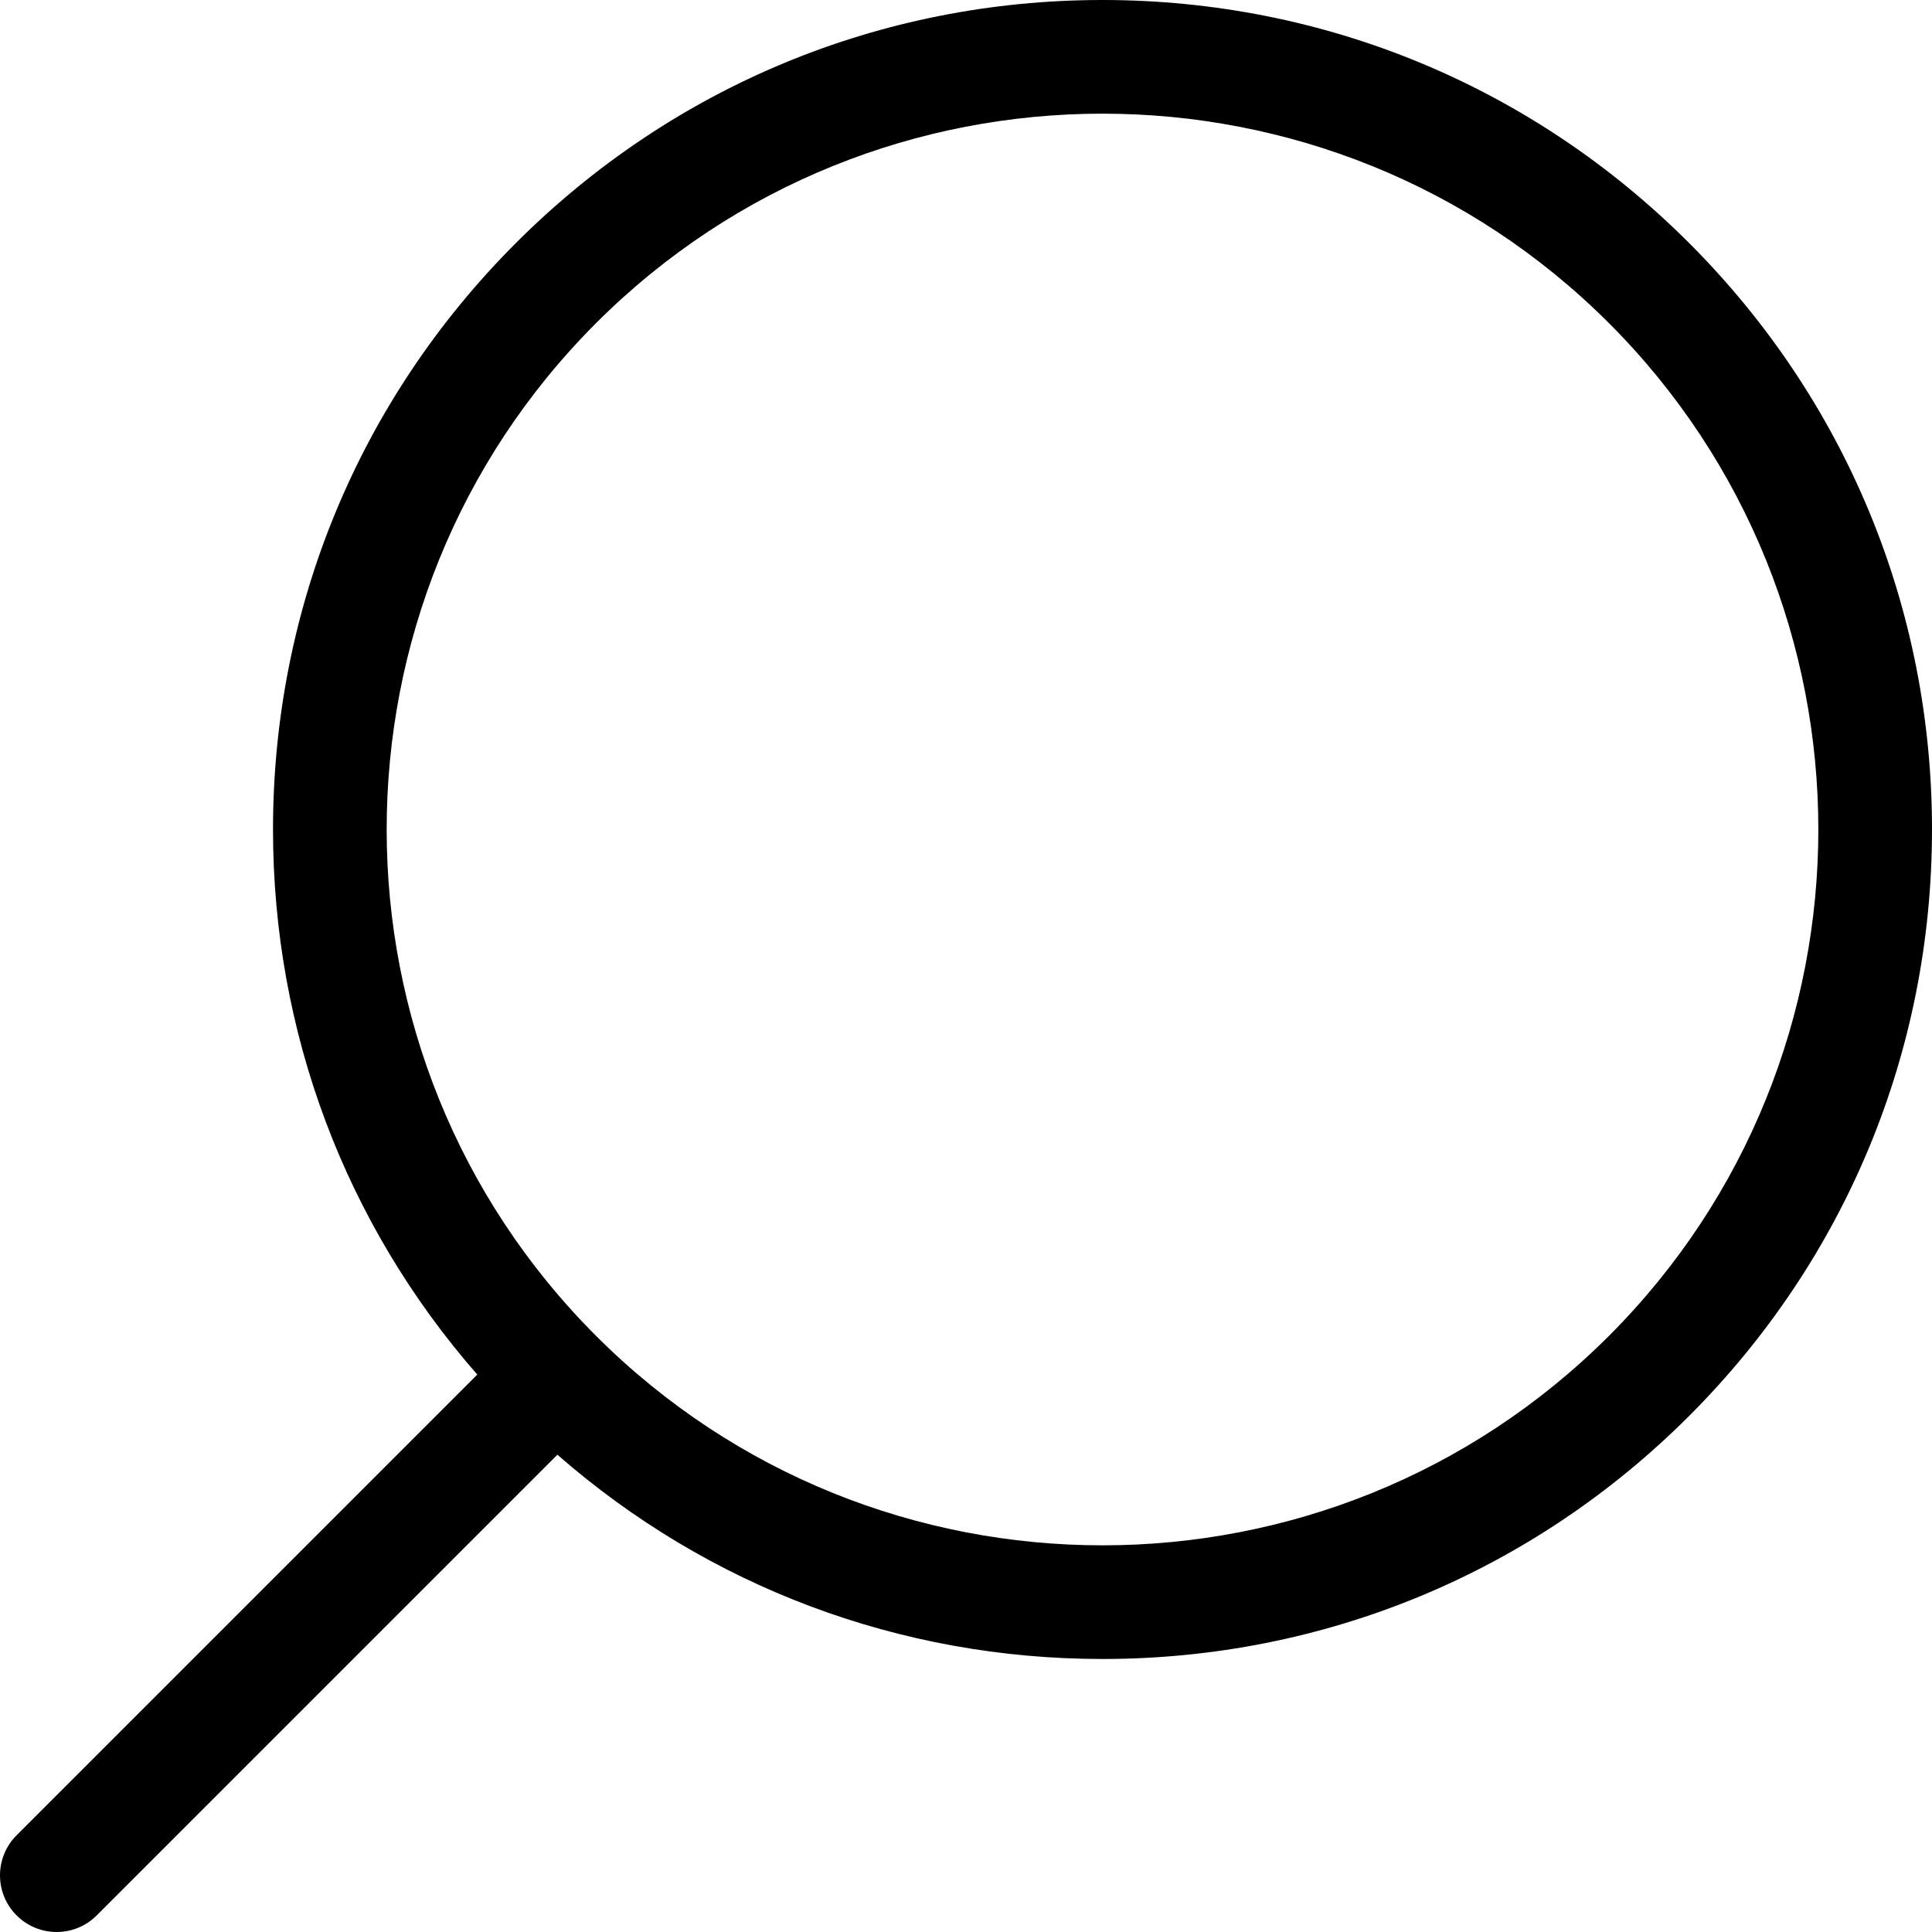
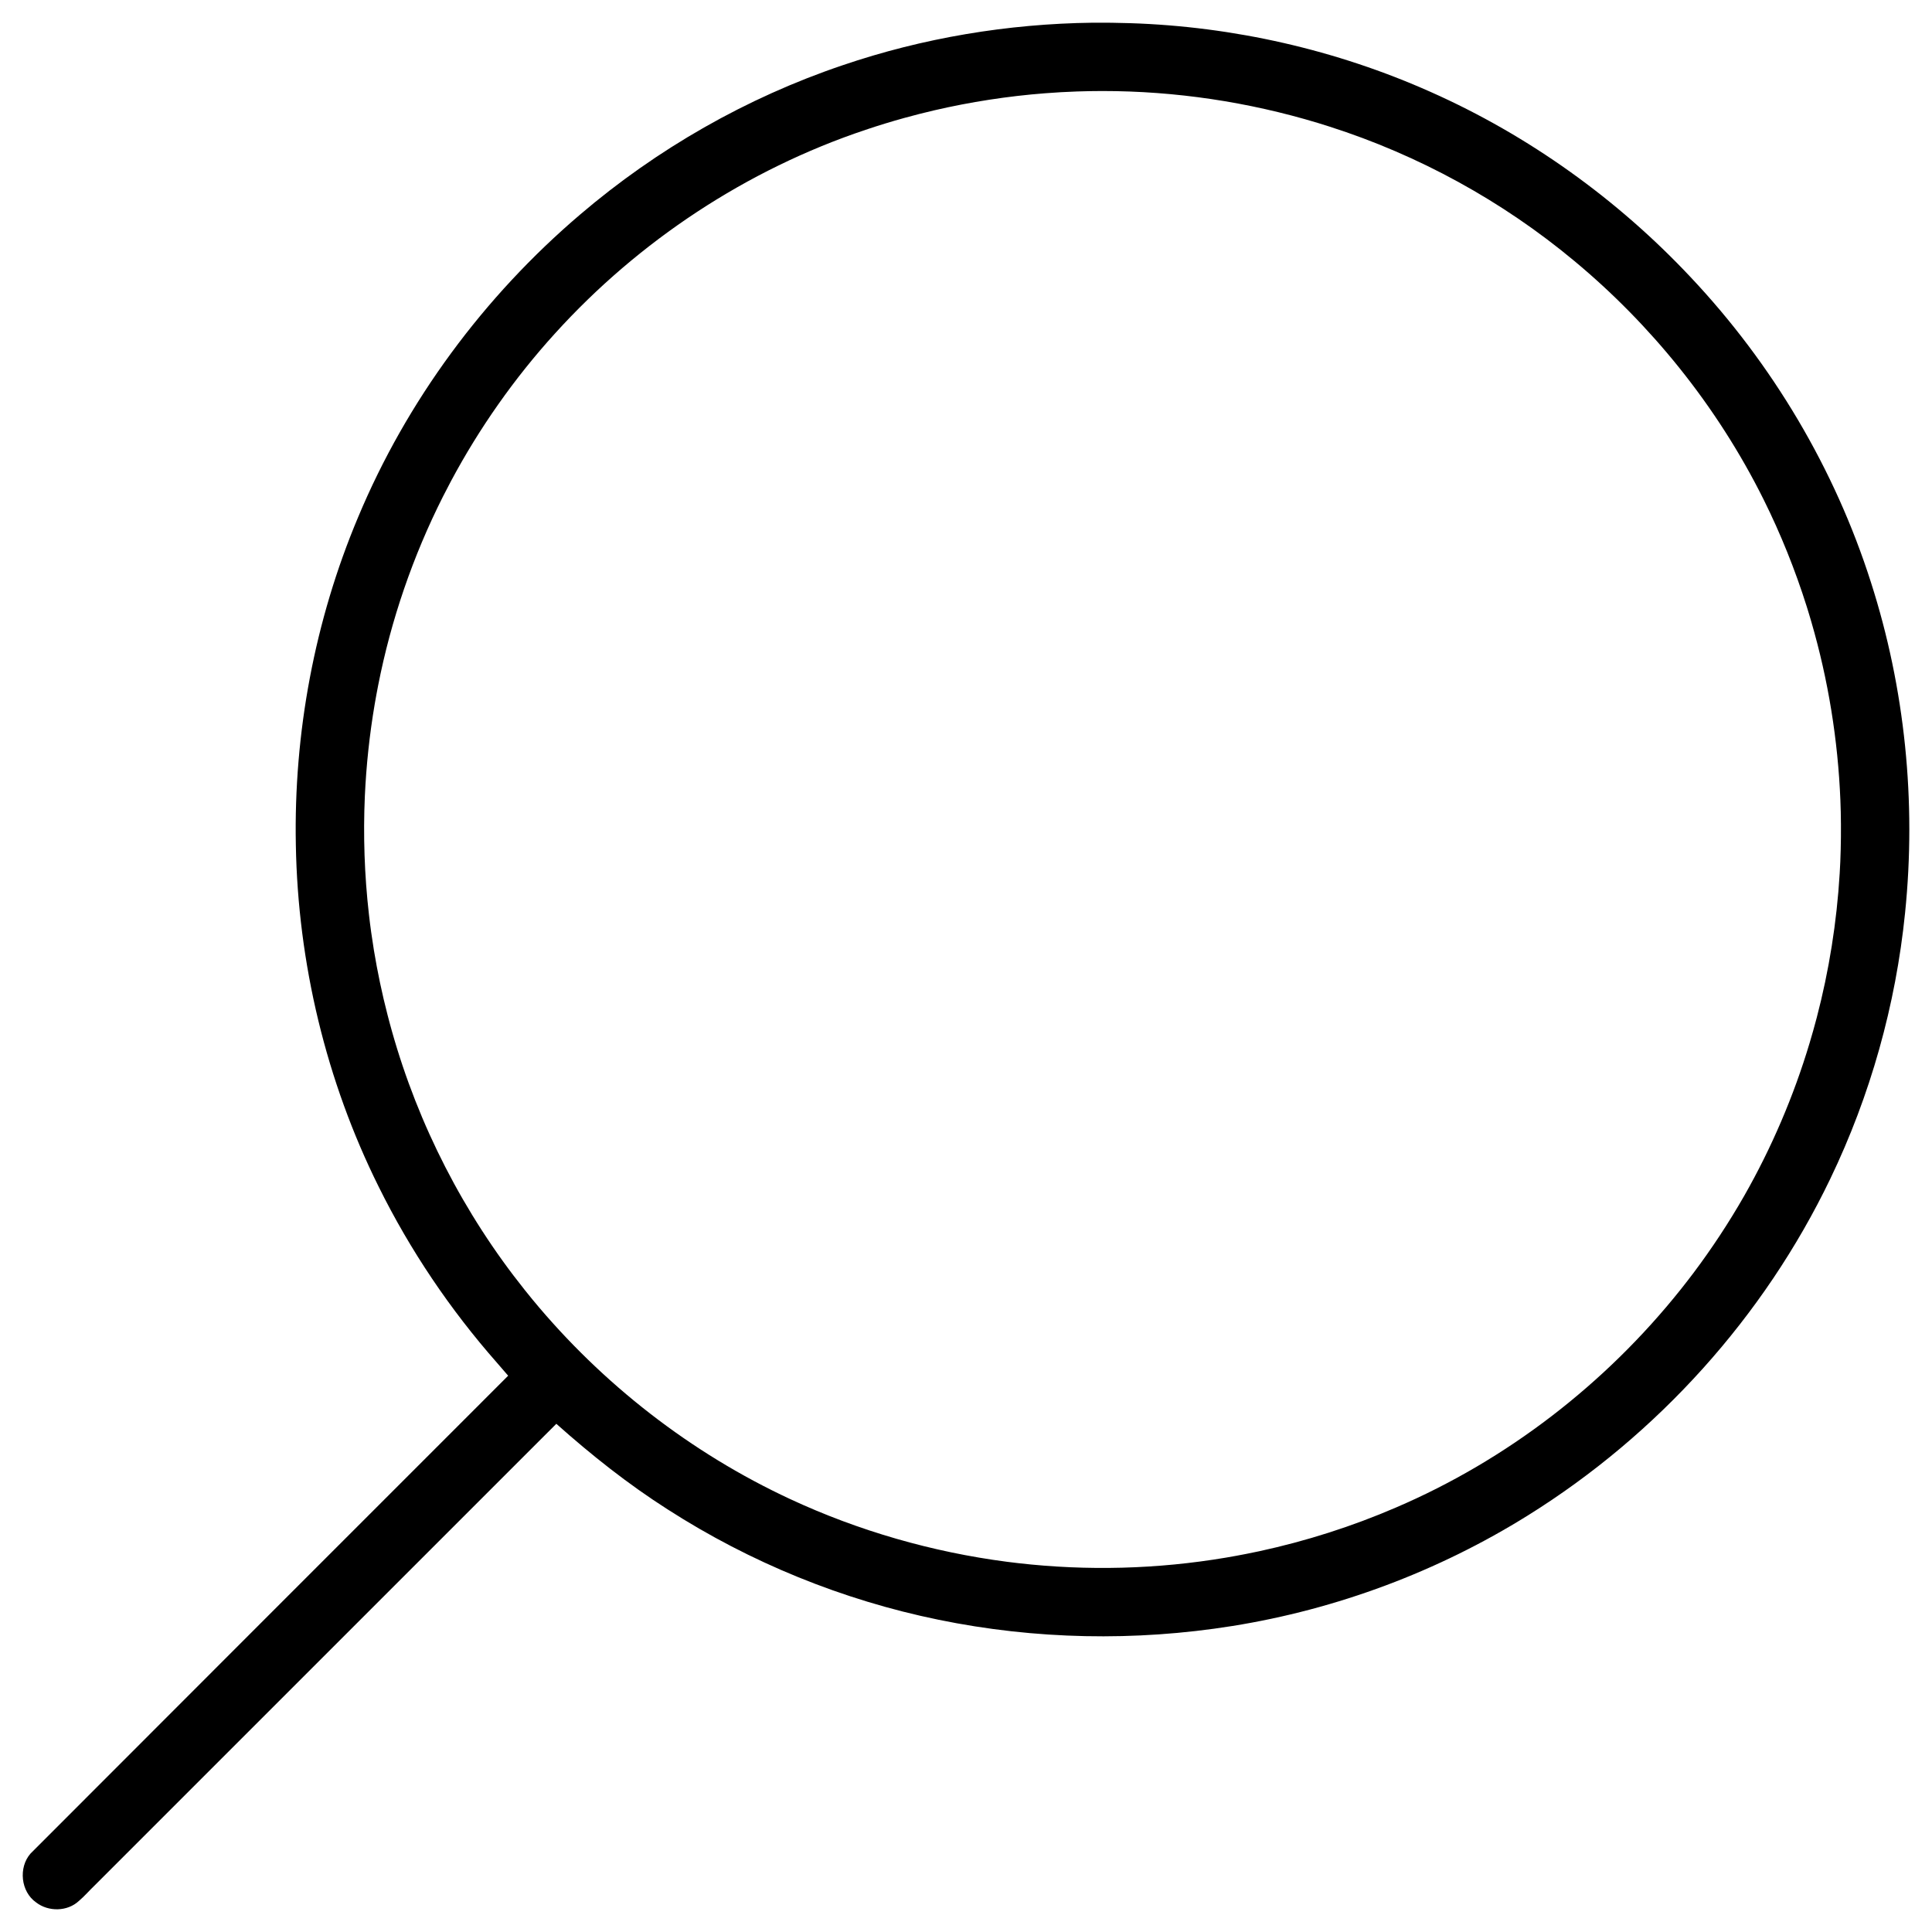
- <svg xmlns="http://www.w3.org/2000/svg" version="1.1" id="Capa_1" x="0px" y="0px" viewBox="0 0 512 512" style="enable-background:new 0 0 512 512;" xml:space="preserve">
-   <g>
-     <g>
-       <path d="M447.615,64.386C406.095,22.866,350.892,0,292.175,0s-113.92,22.866-155.439,64.386    C95.217,105.905,72.35,161.108,72.35,219.824c0,53.683,19.124,104.421,54.132,144.458L4.399,486.366    c-5.864,5.864-5.864,15.371,0,21.236C7.331,510.533,11.174,512,15.016,512s7.686-1.466,10.617-4.399l122.084-122.083    c40.037,35.007,90.775,54.132,144.458,54.132c58.718,0,113.919-22.866,155.439-64.386c41.519-41.519,64.385-96.722,64.385-155.439    S489.134,105.905,447.615,64.386z M426.379,354.029c-74.001,74-194.406,74-268.407,0c-74-74-74-194.407,0-268.407    c37.004-37.004,85.596-55.5,134.204-55.5c48.596,0,97.208,18.505,134.204,55.5C500.378,159.621,500.378,280.028,426.379,354.029z" />
-     </g>
-   </g>
-   <g>
- </g>
-   <g>
- </g>
-   <g>
- </g>
-   <g>
- </g>
-   <g>
- </g>
-   <g>
- </g>
-   <g>
- </g>
-   <g>
- </g>
-   <g>
- </g>
-   <g>
- </g>
-   <g>
- </g>
-   <g>
- </g>
-   <g>
- </g>
-   <g>
- </g>
-   <g>
- </g>
+ <svg version="1.1" id="Capa_1" x="0px" y="0px" viewBox="0 0 512 512" style="enable-background:new 0 0 512 512;" xml:space="preserve">
+   <path d="M 289.576,6.018 C 267.061,6.297 244.574,10.044 223.253,17.309 197.822,25.907 174.101,39.461 153.695,56.896 128.233,78.59 107.788,106.22 94.883,137.105 83.375,164.463 77.823,194.259 78.402,223.919 c 0.547,31.318 8.009,62.528 21.959,90.59 8.328,16.837 18.924,32.534 31.335,46.629 0.991,1.147 1.981,2.295 2.972,3.442 -42.204,42.205 -84.416,84.405 -126.588,126.641 -3.234,3.702 -2.577,10.095 1.483,12.934 3.25,2.523 8.28,2.461 11.328,-0.37 1.526,-1.285 2.802,-2.808 4.198,-4.13 40.79,-40.77 81.561,-81.558 122.344,-122.335 9.276,8.272 19.046,16.022 29.535,22.707 21.851,14.05 46.316,24.015 71.767,29.225 25.559,5.251 52.07,5.776 77.831,1.657 27.722,-4.434 54.536,-14.454 78.357,-29.316 34.367,-21.417 62.568,-52.668 80.114,-89.183 10.644,-22.112 17.364,-46.094 19.83,-70.509 3.004,-29.407 -0.012,-59.441 -9.054,-87.597 C 486.23,124.25 469.716,96.477 448.099,73.523 428.664,52.803 405.123,35.919 379.155,24.373 354.114,13.206 326.885,7.018 299.487,6.139 296.185,6.027 292.88,5.998 289.576,6.018 Z m 2.598,18.104 c 19.303,-0.002 38.596,2.879 57.072,8.463 0.899,0.285 2.068,0.644 3.07,0.959 23.677,7.572 45.869,19.746 64.961,35.667 10.135,8.434 19.421,17.889 27.676,28.171 8.668,10.79 16.286,22.634 22.469,35.088 4.488,9.036 8.331,18.588 11.382,28.277 0.416,1.377 0.851,2.743 1.22,4.043 4.478,15.382 7.053,31.312 7.699,47.318 0.03,0.889 0.065,2.066 0.097,3.065 0.101,4.412 0.057,8.828 -0.124,13.237 -0.05,0.888 -0.108,2.064 -0.161,3.063 -0.766,12.885 -2.836,25.847 -6.085,38.236 -0.605,2.266 -1.234,4.553 -1.893,6.721 -4.215,14.08 -10.106,27.821 -17.335,40.5 -4.048,7.08 -8.545,13.901 -13.439,20.424 -1.085,1.432 -2.232,2.925 -3.379,4.363 -19.955,25.024 -46.045,45.191 -75.488,57.803 -11.645,5.02 -23.785,8.884 -36.178,11.569 -1.061,0.212 -2.365,0.503 -3.529,0.722 -1.806,0.357 -3.477,0.659 -5.316,0.974 -18.171,3.072 -36.77,3.557 -55.079,1.464 -0.838,-0.105 -2.118,-0.261 -2.955,-0.359 -19.736,-2.566 -39.31,-8.173 -57.453,-16.616 -26.309,-12.232 -49.769,-30.473 -68.246,-52.831 -0.615,-0.768 -1.418,-1.734 -2.096,-2.587 -16.165,-20.227 -28.213,-43.719 -35.218,-68.646 -0.356,-1.286 -0.779,-2.805 -1.127,-4.19 -1.466,-5.645 -2.688,-11.504 -3.625,-17.166 -0.514,-3.17 -0.975,-6.414 -1.323,-9.526 -1.189,-10.376 -1.544,-20.99 -1.083,-31.332 0.372,-8.184 1.244,-16.345 2.619,-24.422 0.266,-1.54 0.585,-3.301 0.904,-4.919 3.406,-17.359 9.206,-34.243 17.169,-50.04 0.65,-1.287 1.422,-2.774 2.142,-4.125 7.483,-14.003 16.79,-27.266 27.519,-39.078 22.271,-24.595 50.857,-43.475 82.339,-54.007 3.427,-1.155 6.796,-2.183 10.292,-3.153 2.55,-0.707 5.282,-1.399 7.924,-2.016 9.582,-2.219 19.486,-3.759 29.355,-4.519 2.831,-0.223 5.592,-0.376 8.462,-0.477 2.175,-0.079 4.518,-0.114 6.763,-0.12 z" style="stroke-width:0;stroke-miterlimit:4;stroke-dasharray:none" />
</svg>
